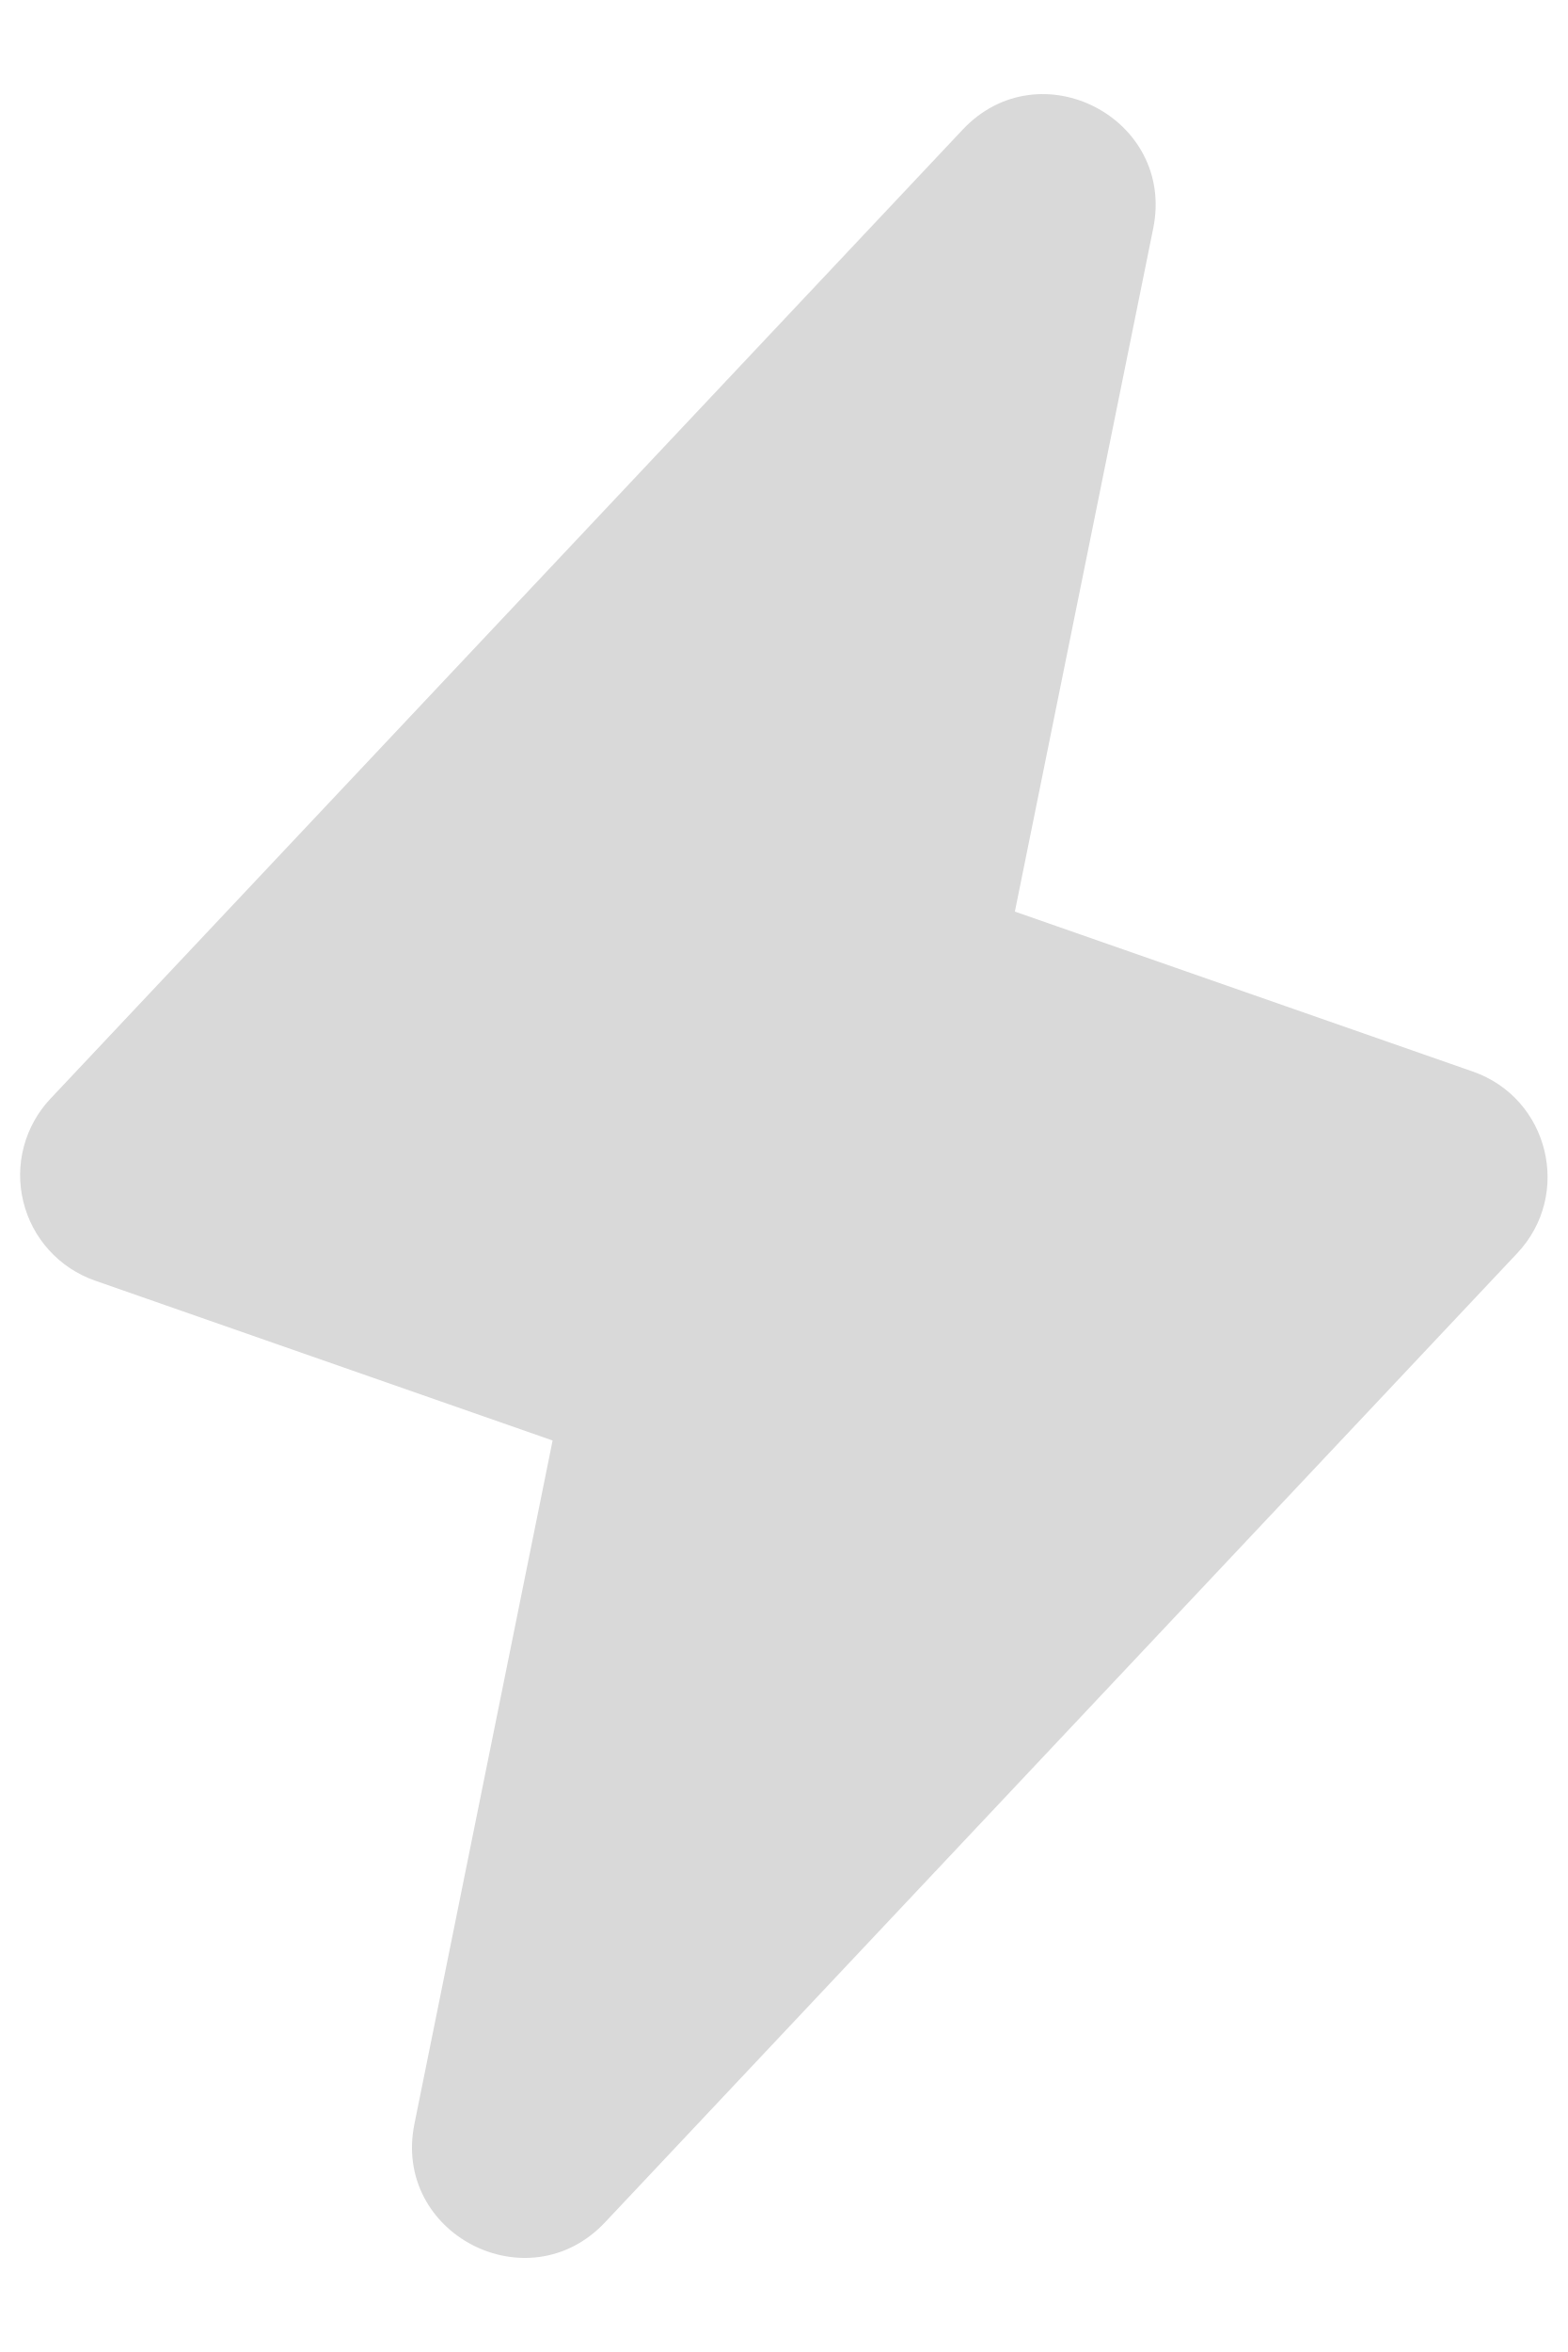
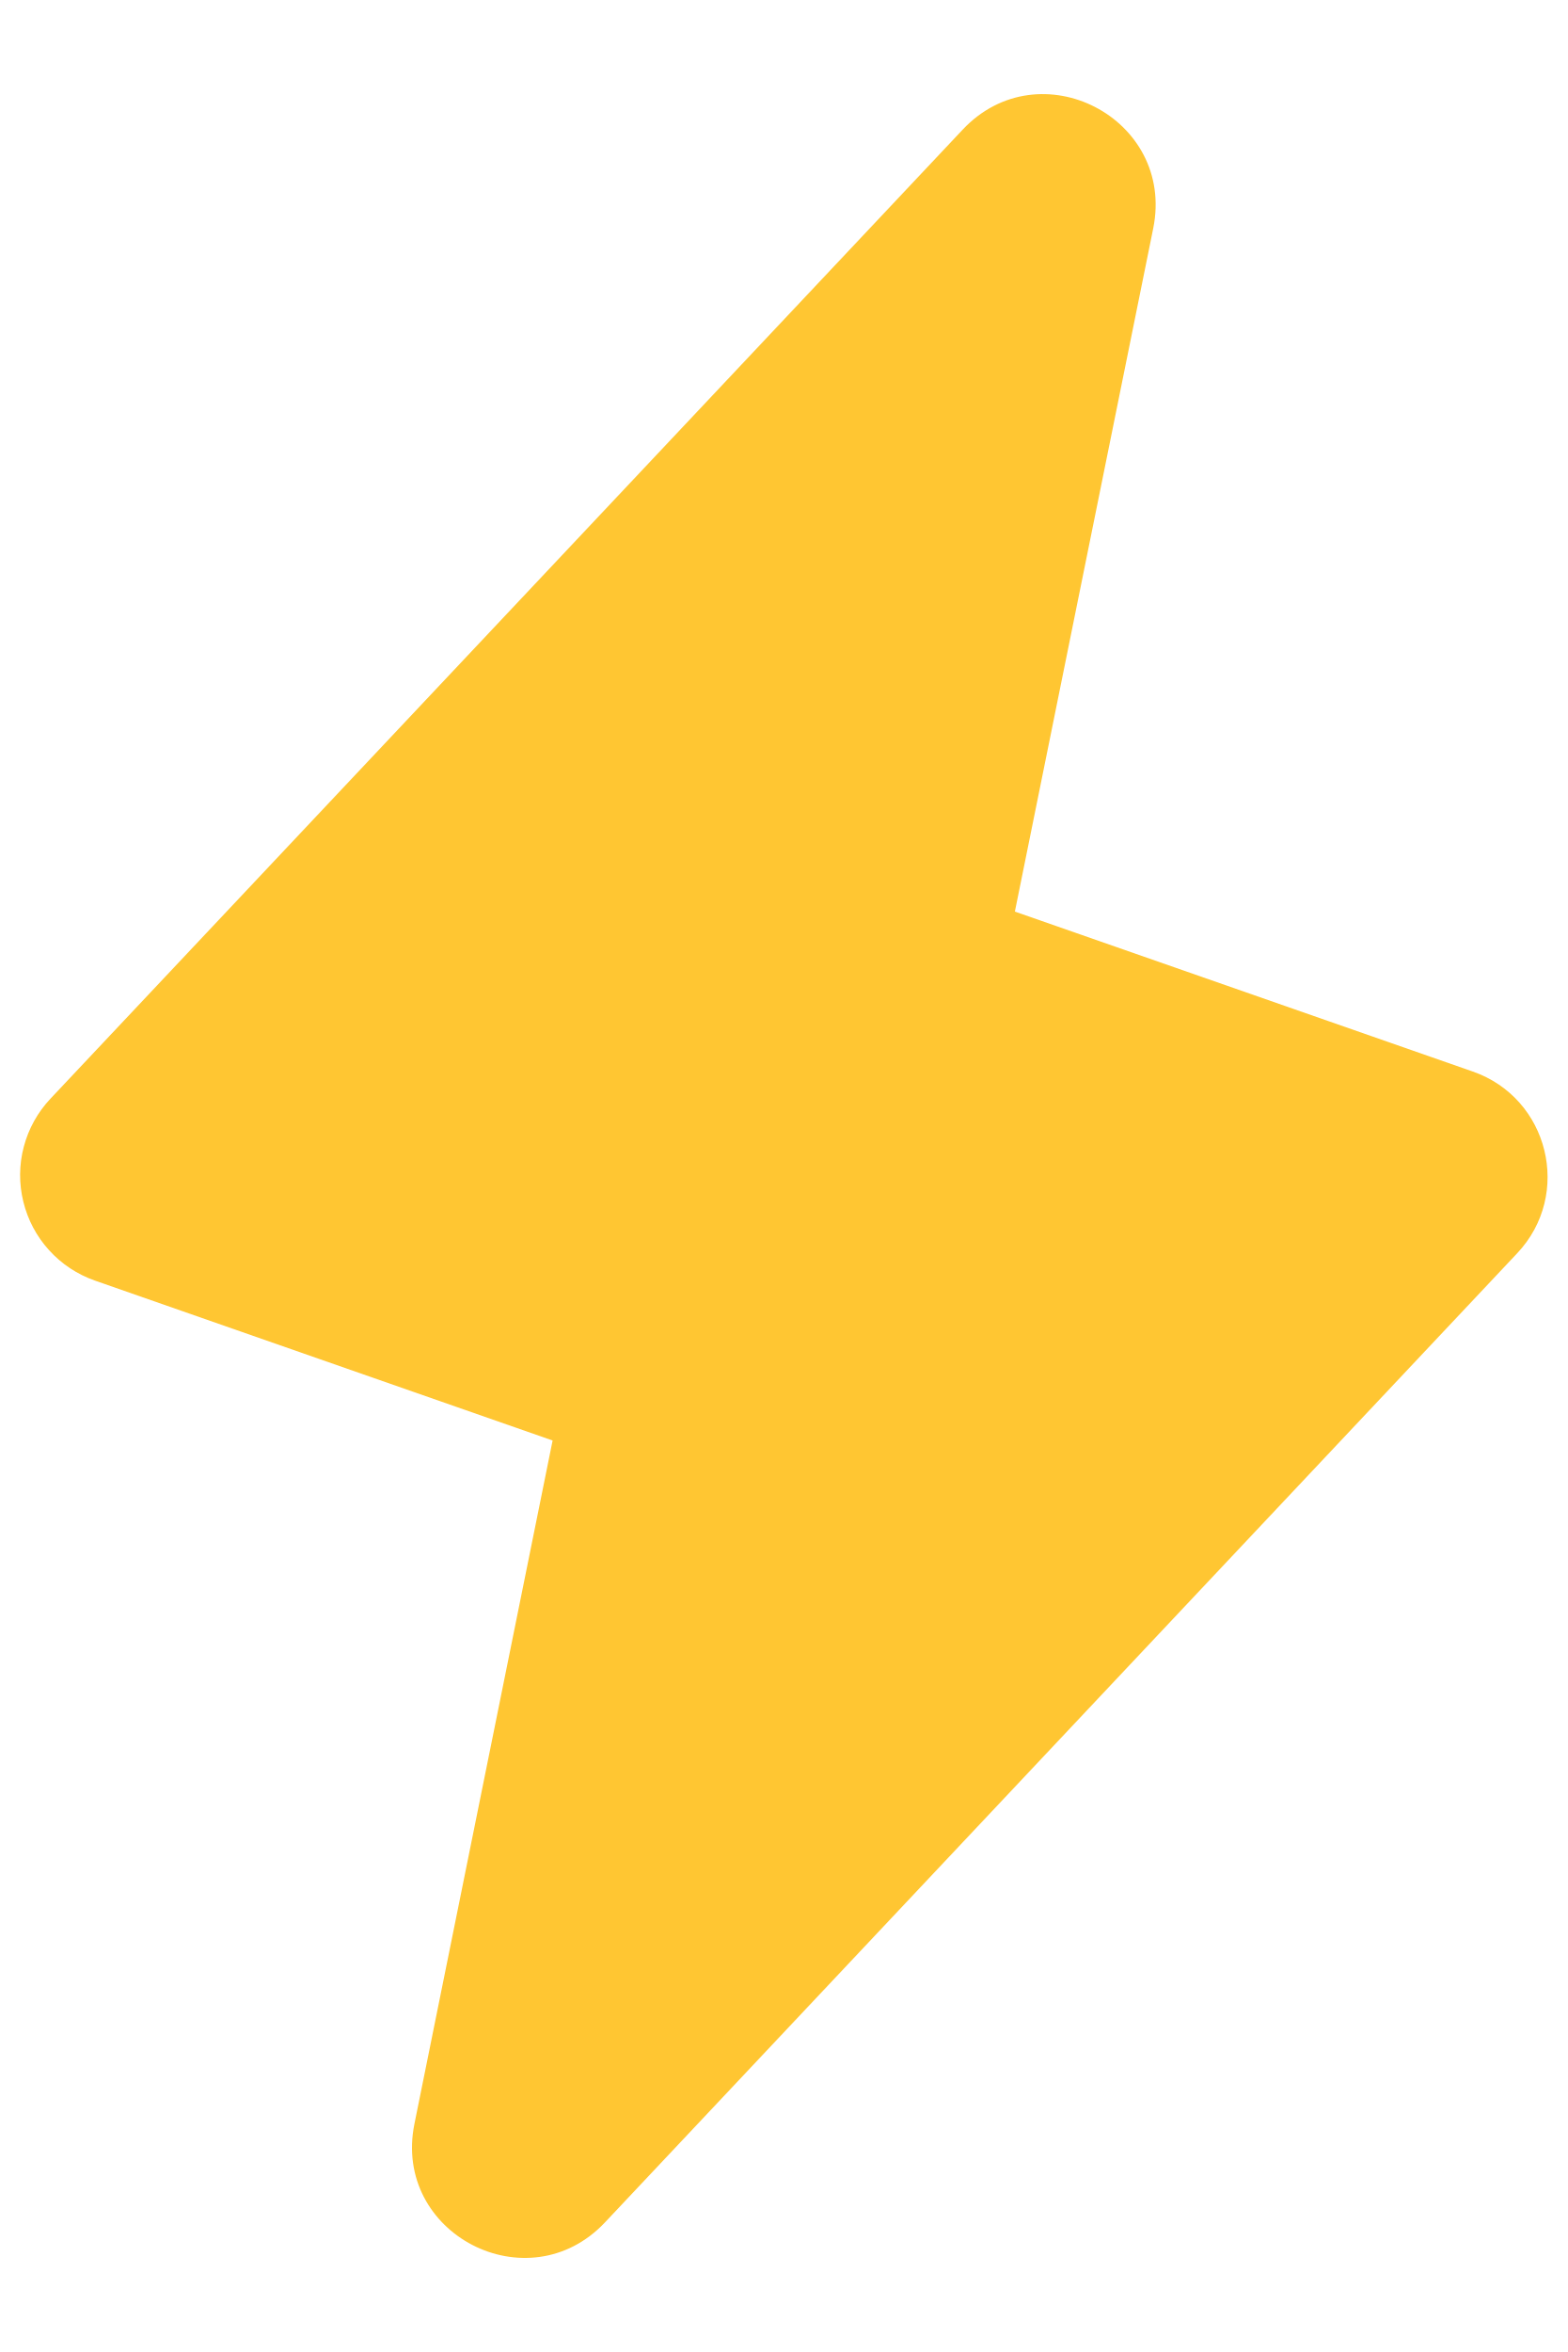
<svg xmlns="http://www.w3.org/2000/svg" width="16" height="24" viewBox="0 0 16 24" fill="none">
-   <path fill-rule="evenodd" clip-rule="evenodd" d="M15.031 10.934L10.358 9.302L11.77 2.33C11.997 1.206 10.61 0.489 9.825 1.323L0.515 11.211C0.385 11.349 0.291 11.518 0.243 11.701C0.194 11.885 0.193 12.078 0.238 12.262C0.283 12.446 0.373 12.617 0.501 12.757C0.628 12.898 0.789 13.004 0.968 13.067L5.64 14.699L4.23 21.671C4.001 22.794 5.388 23.511 6.174 22.678L15.485 12.788C16.05 12.188 15.809 11.205 15.031 10.934Z" fill="#D9D9D9" />
+   <path fill-rule="evenodd" clip-rule="evenodd" d="M15.031 10.934L10.358 9.302L11.77 2.33C11.997 1.206 10.61 0.489 9.825 1.323L0.515 11.211C0.385 11.349 0.291 11.518 0.243 11.701C0.194 11.885 0.193 12.078 0.238 12.262C0.283 12.446 0.373 12.617 0.501 12.757C0.628 12.898 0.789 13.004 0.968 13.067L5.64 14.699L4.23 21.671C4.001 22.794 5.388 23.511 6.174 22.678L15.485 12.788C16.05 12.188 15.809 11.205 15.031 10.934Z" fill="#FFC632" />
</svg>
